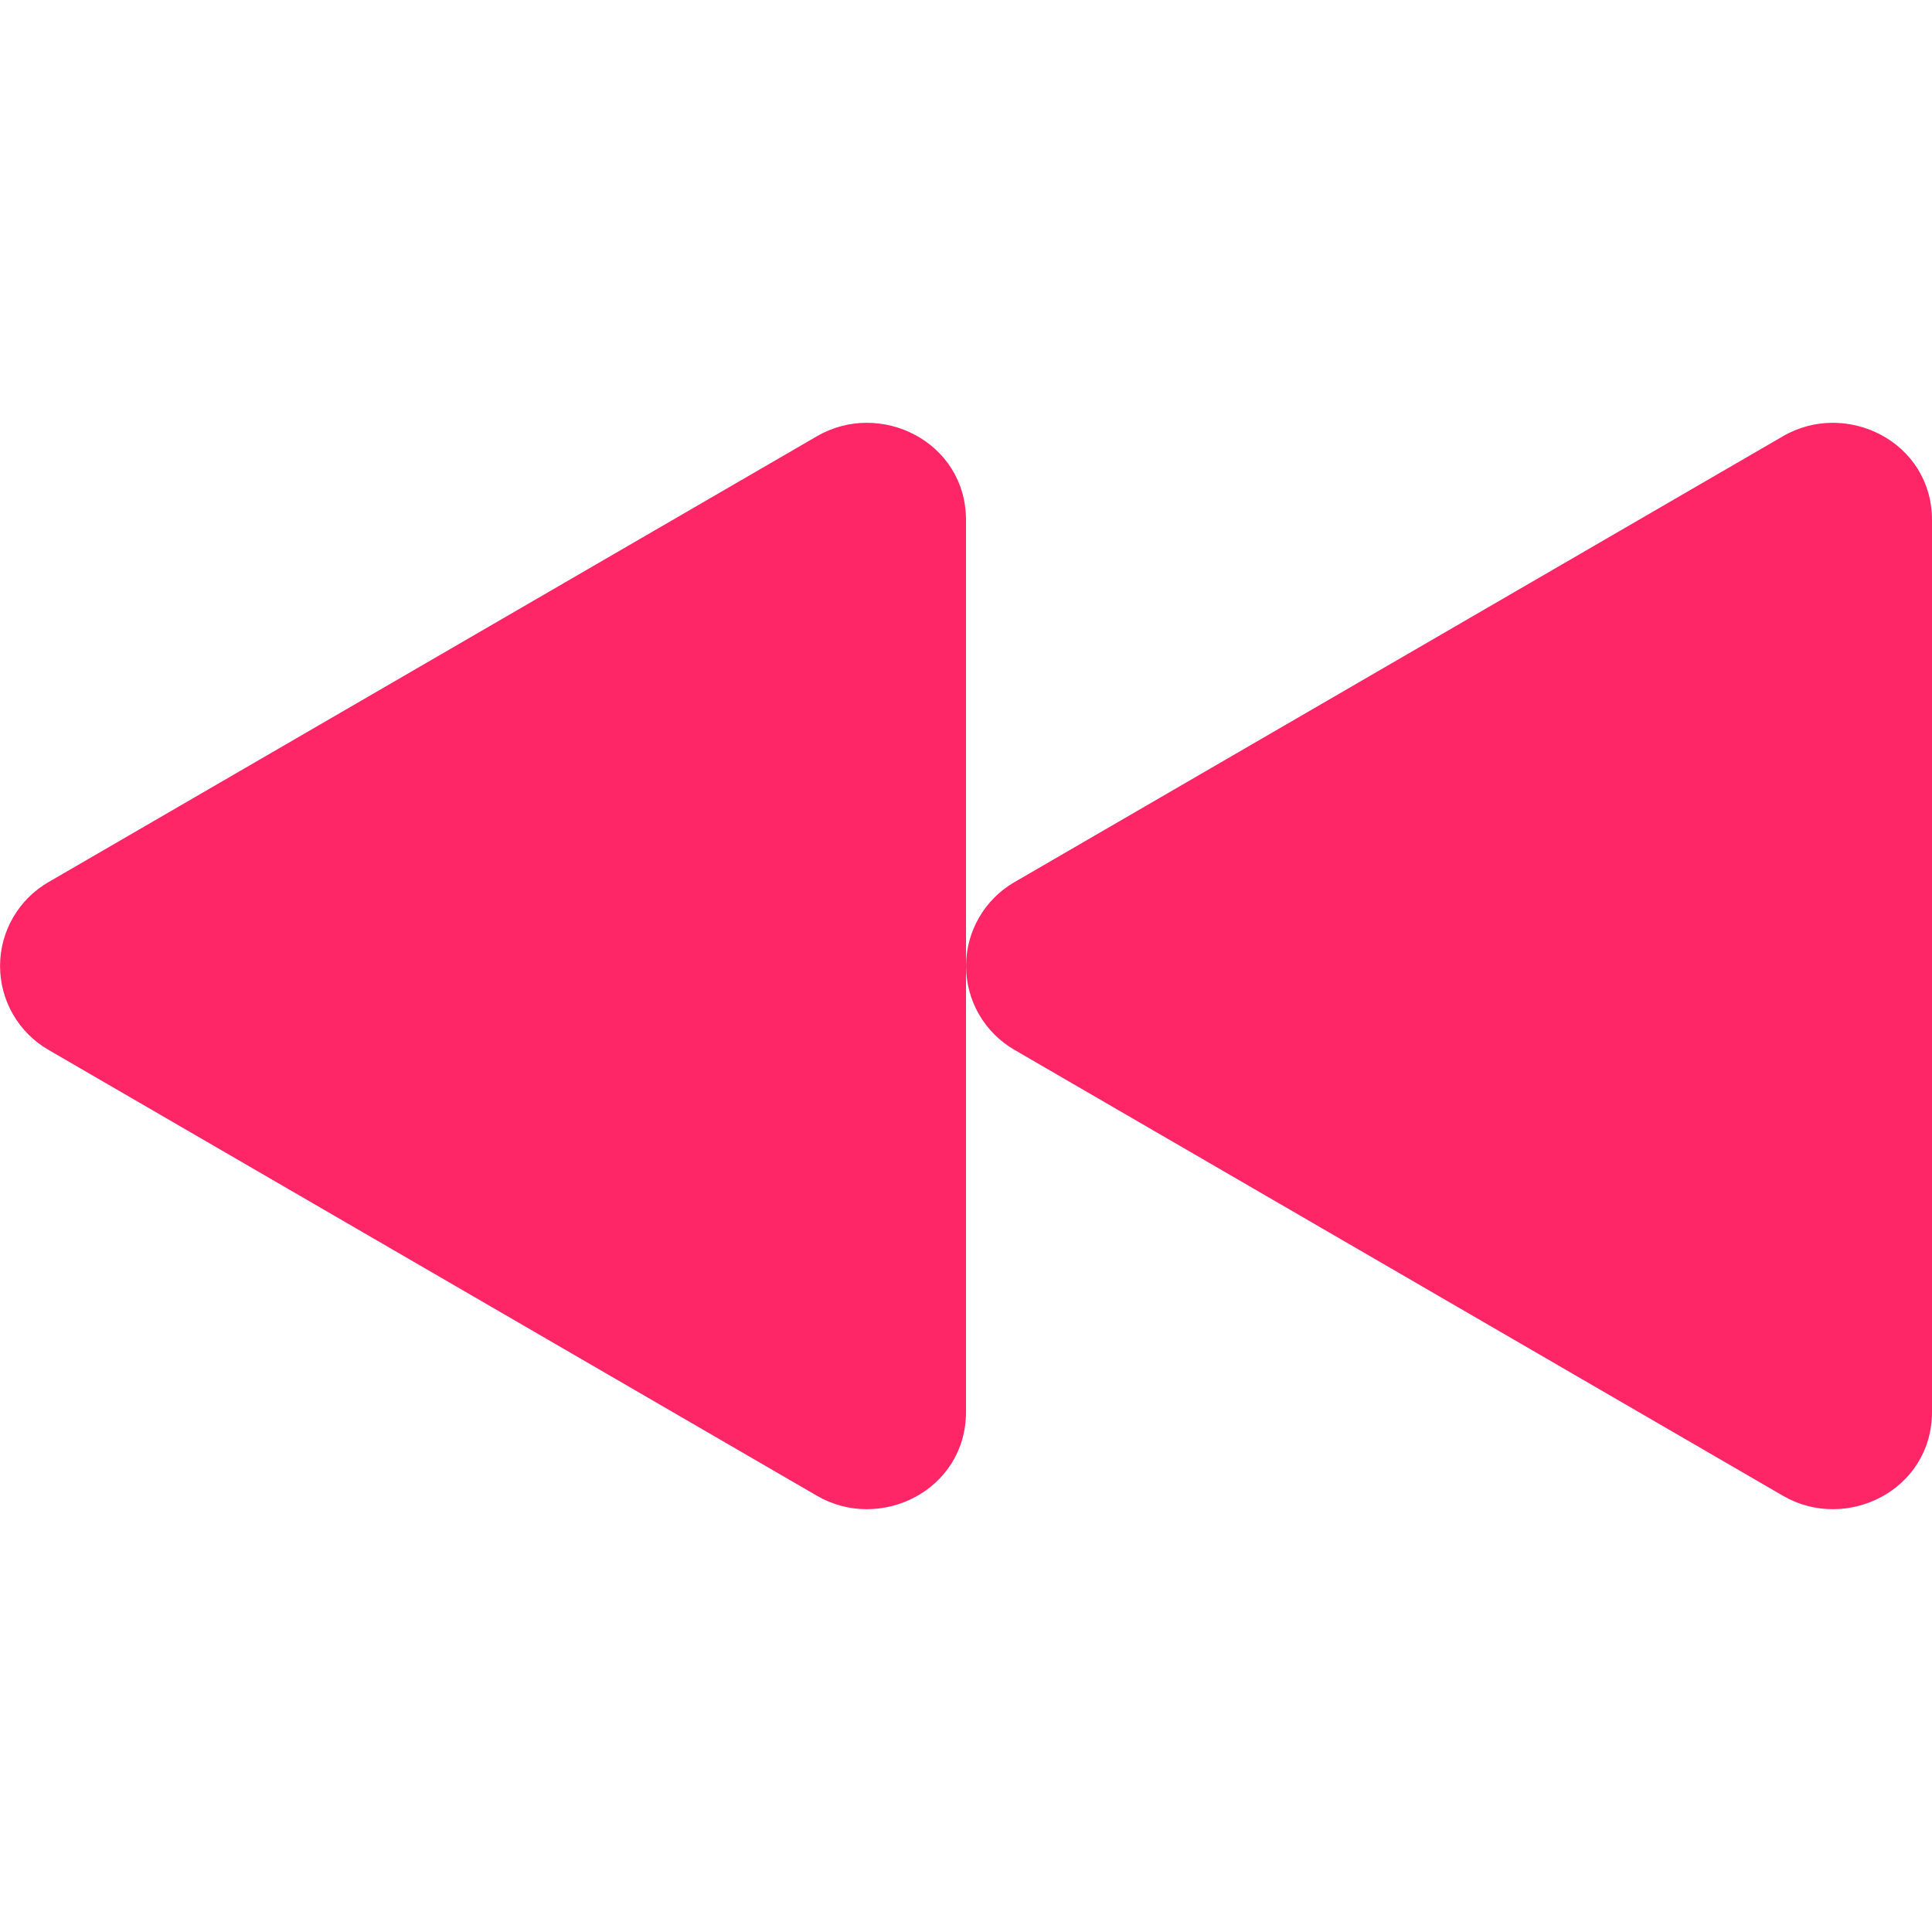
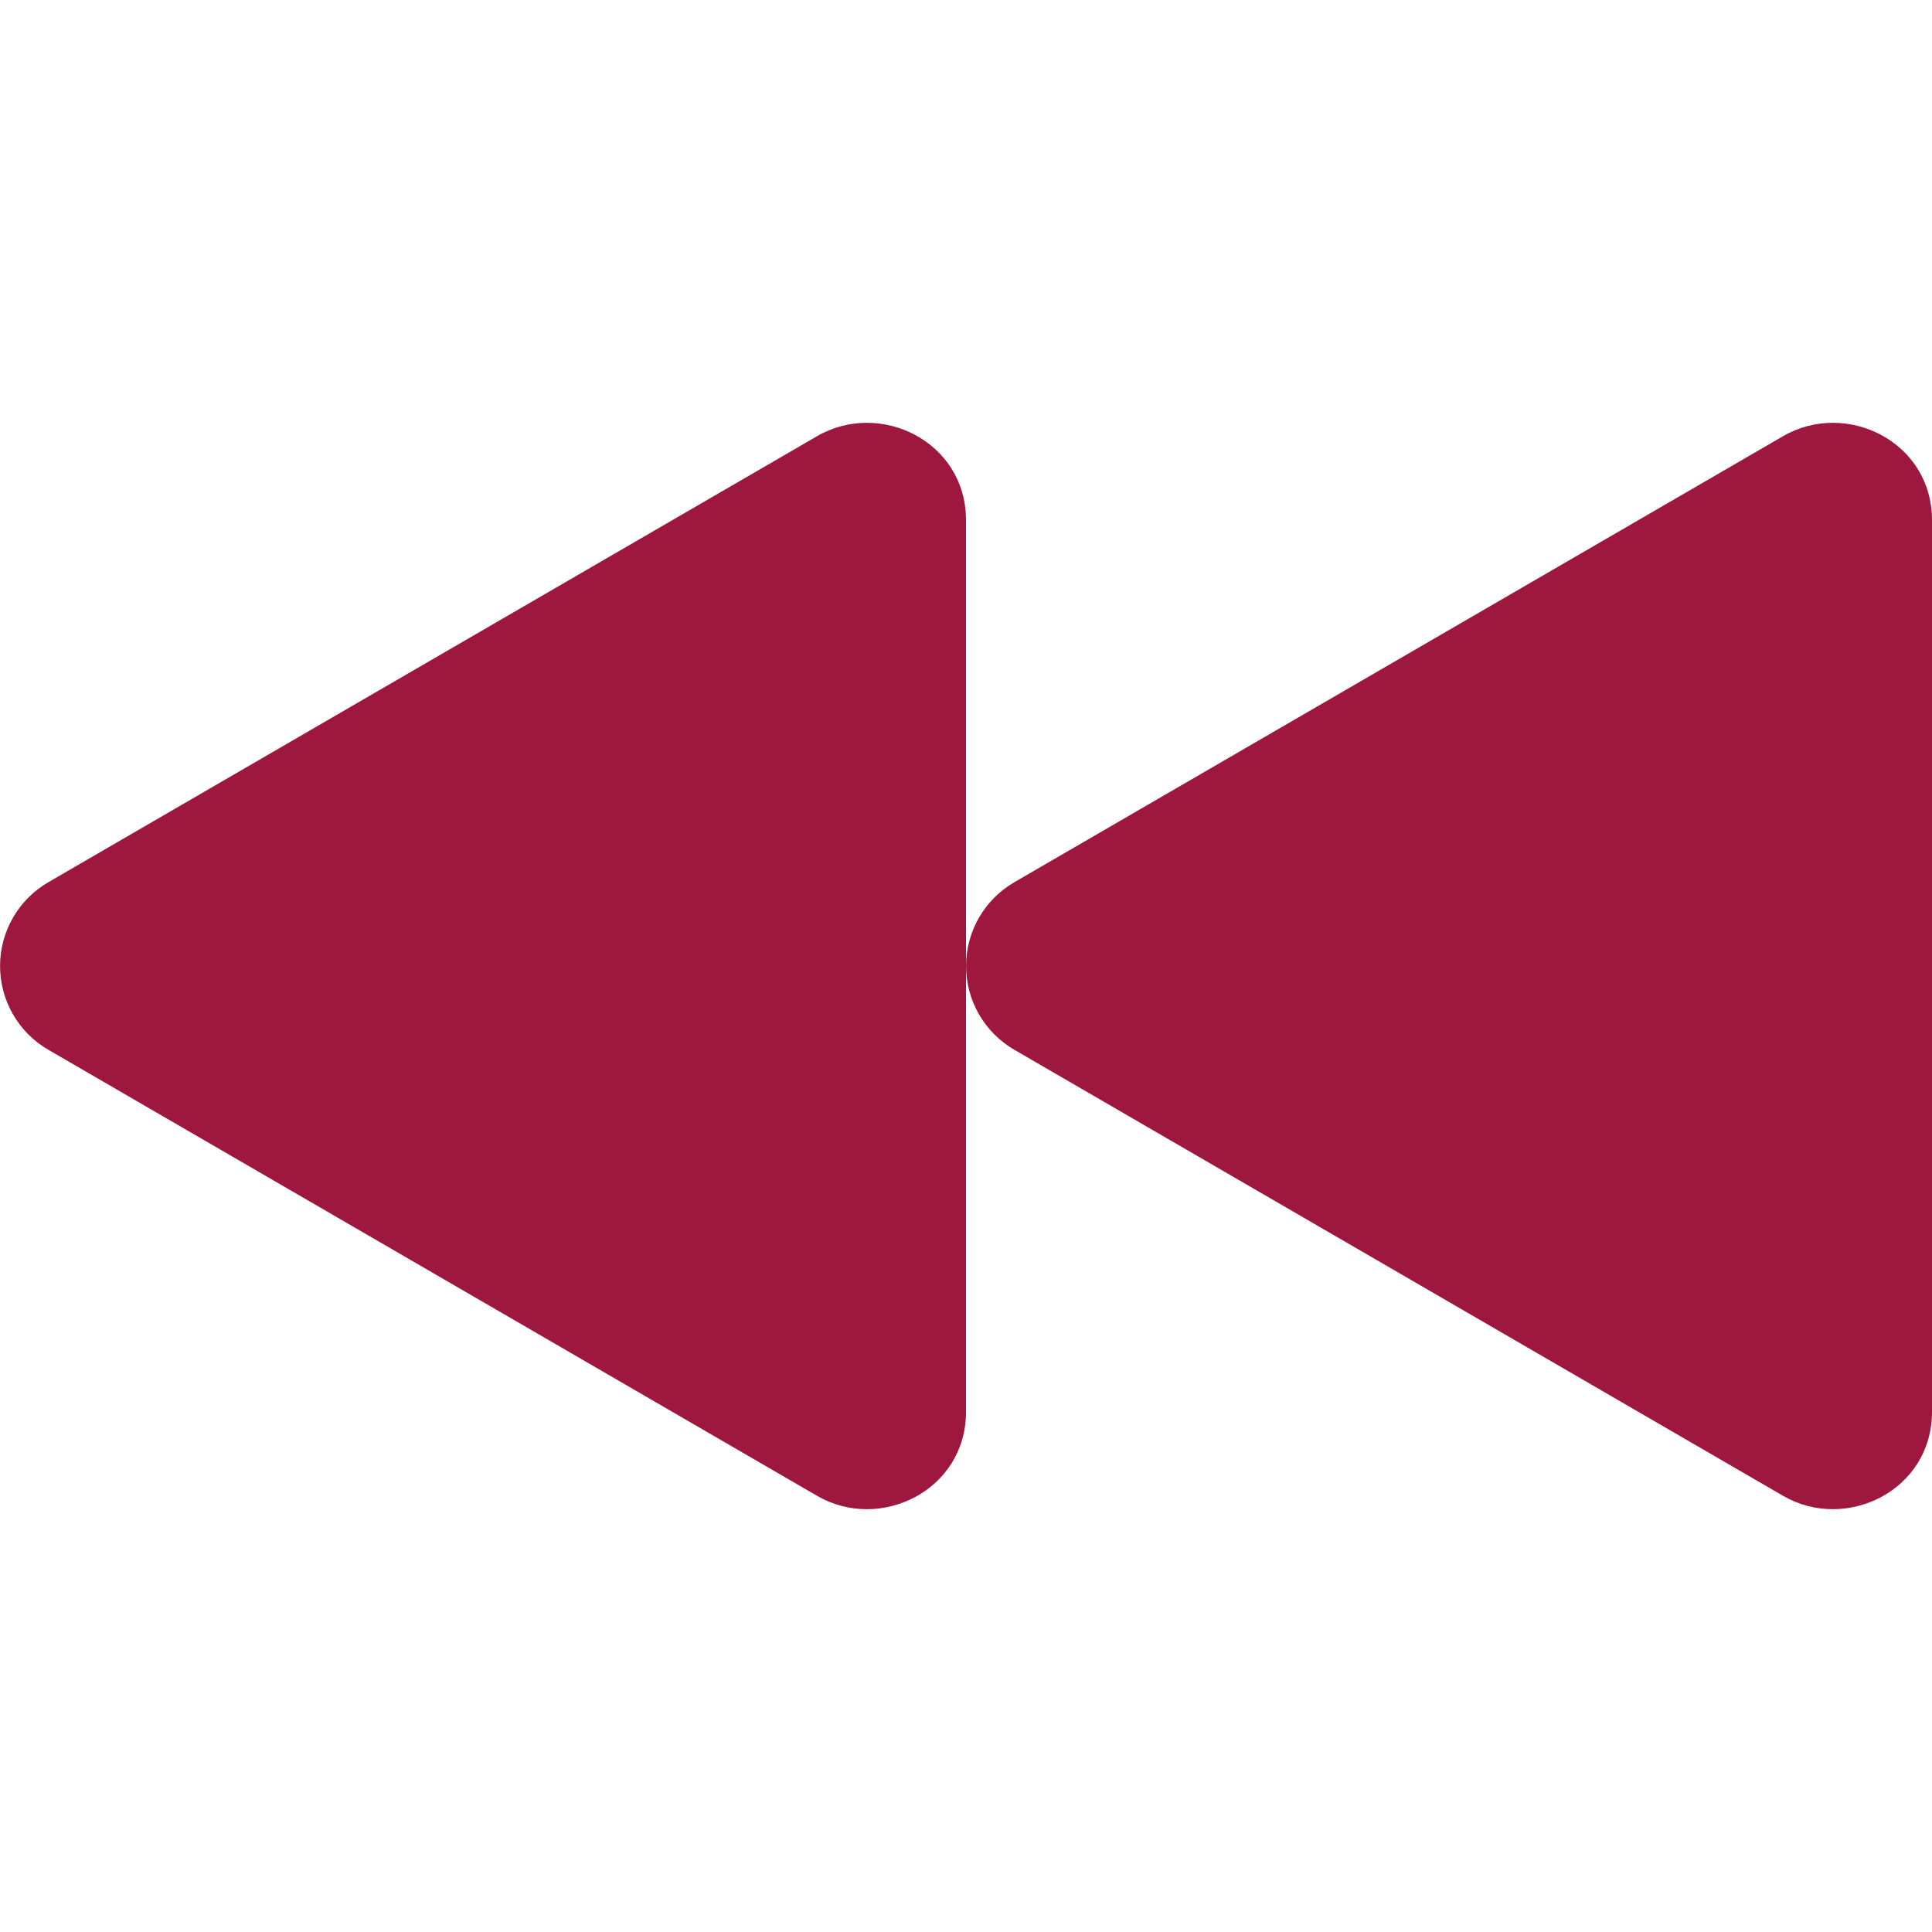
- <svg xmlns="http://www.w3.org/2000/svg" width="24" height="24" fill="#ff2667" class="bi bi-rewind-fill" viewBox="0 0 16 16">
+ <svg xmlns="http://www.w3.org/2000/svg" width="24" height="24" fill="rgb(158, 23, 63)" class="bi bi-rewind-fill" viewBox="0 0 16 16">
  <path d="M8.404 7.304a.802.802 0 0 0 0 1.392l6.363 3.692c.52.302 1.233-.043 1.233-.696V4.308c0-.653-.713-.998-1.233-.696z" />
  <path d="M.404 7.304a.802.802 0 0 0 0 1.392l6.363 3.692c.52.302 1.233-.043 1.233-.696V4.308c0-.653-.713-.998-1.233-.696z" />
</svg>
